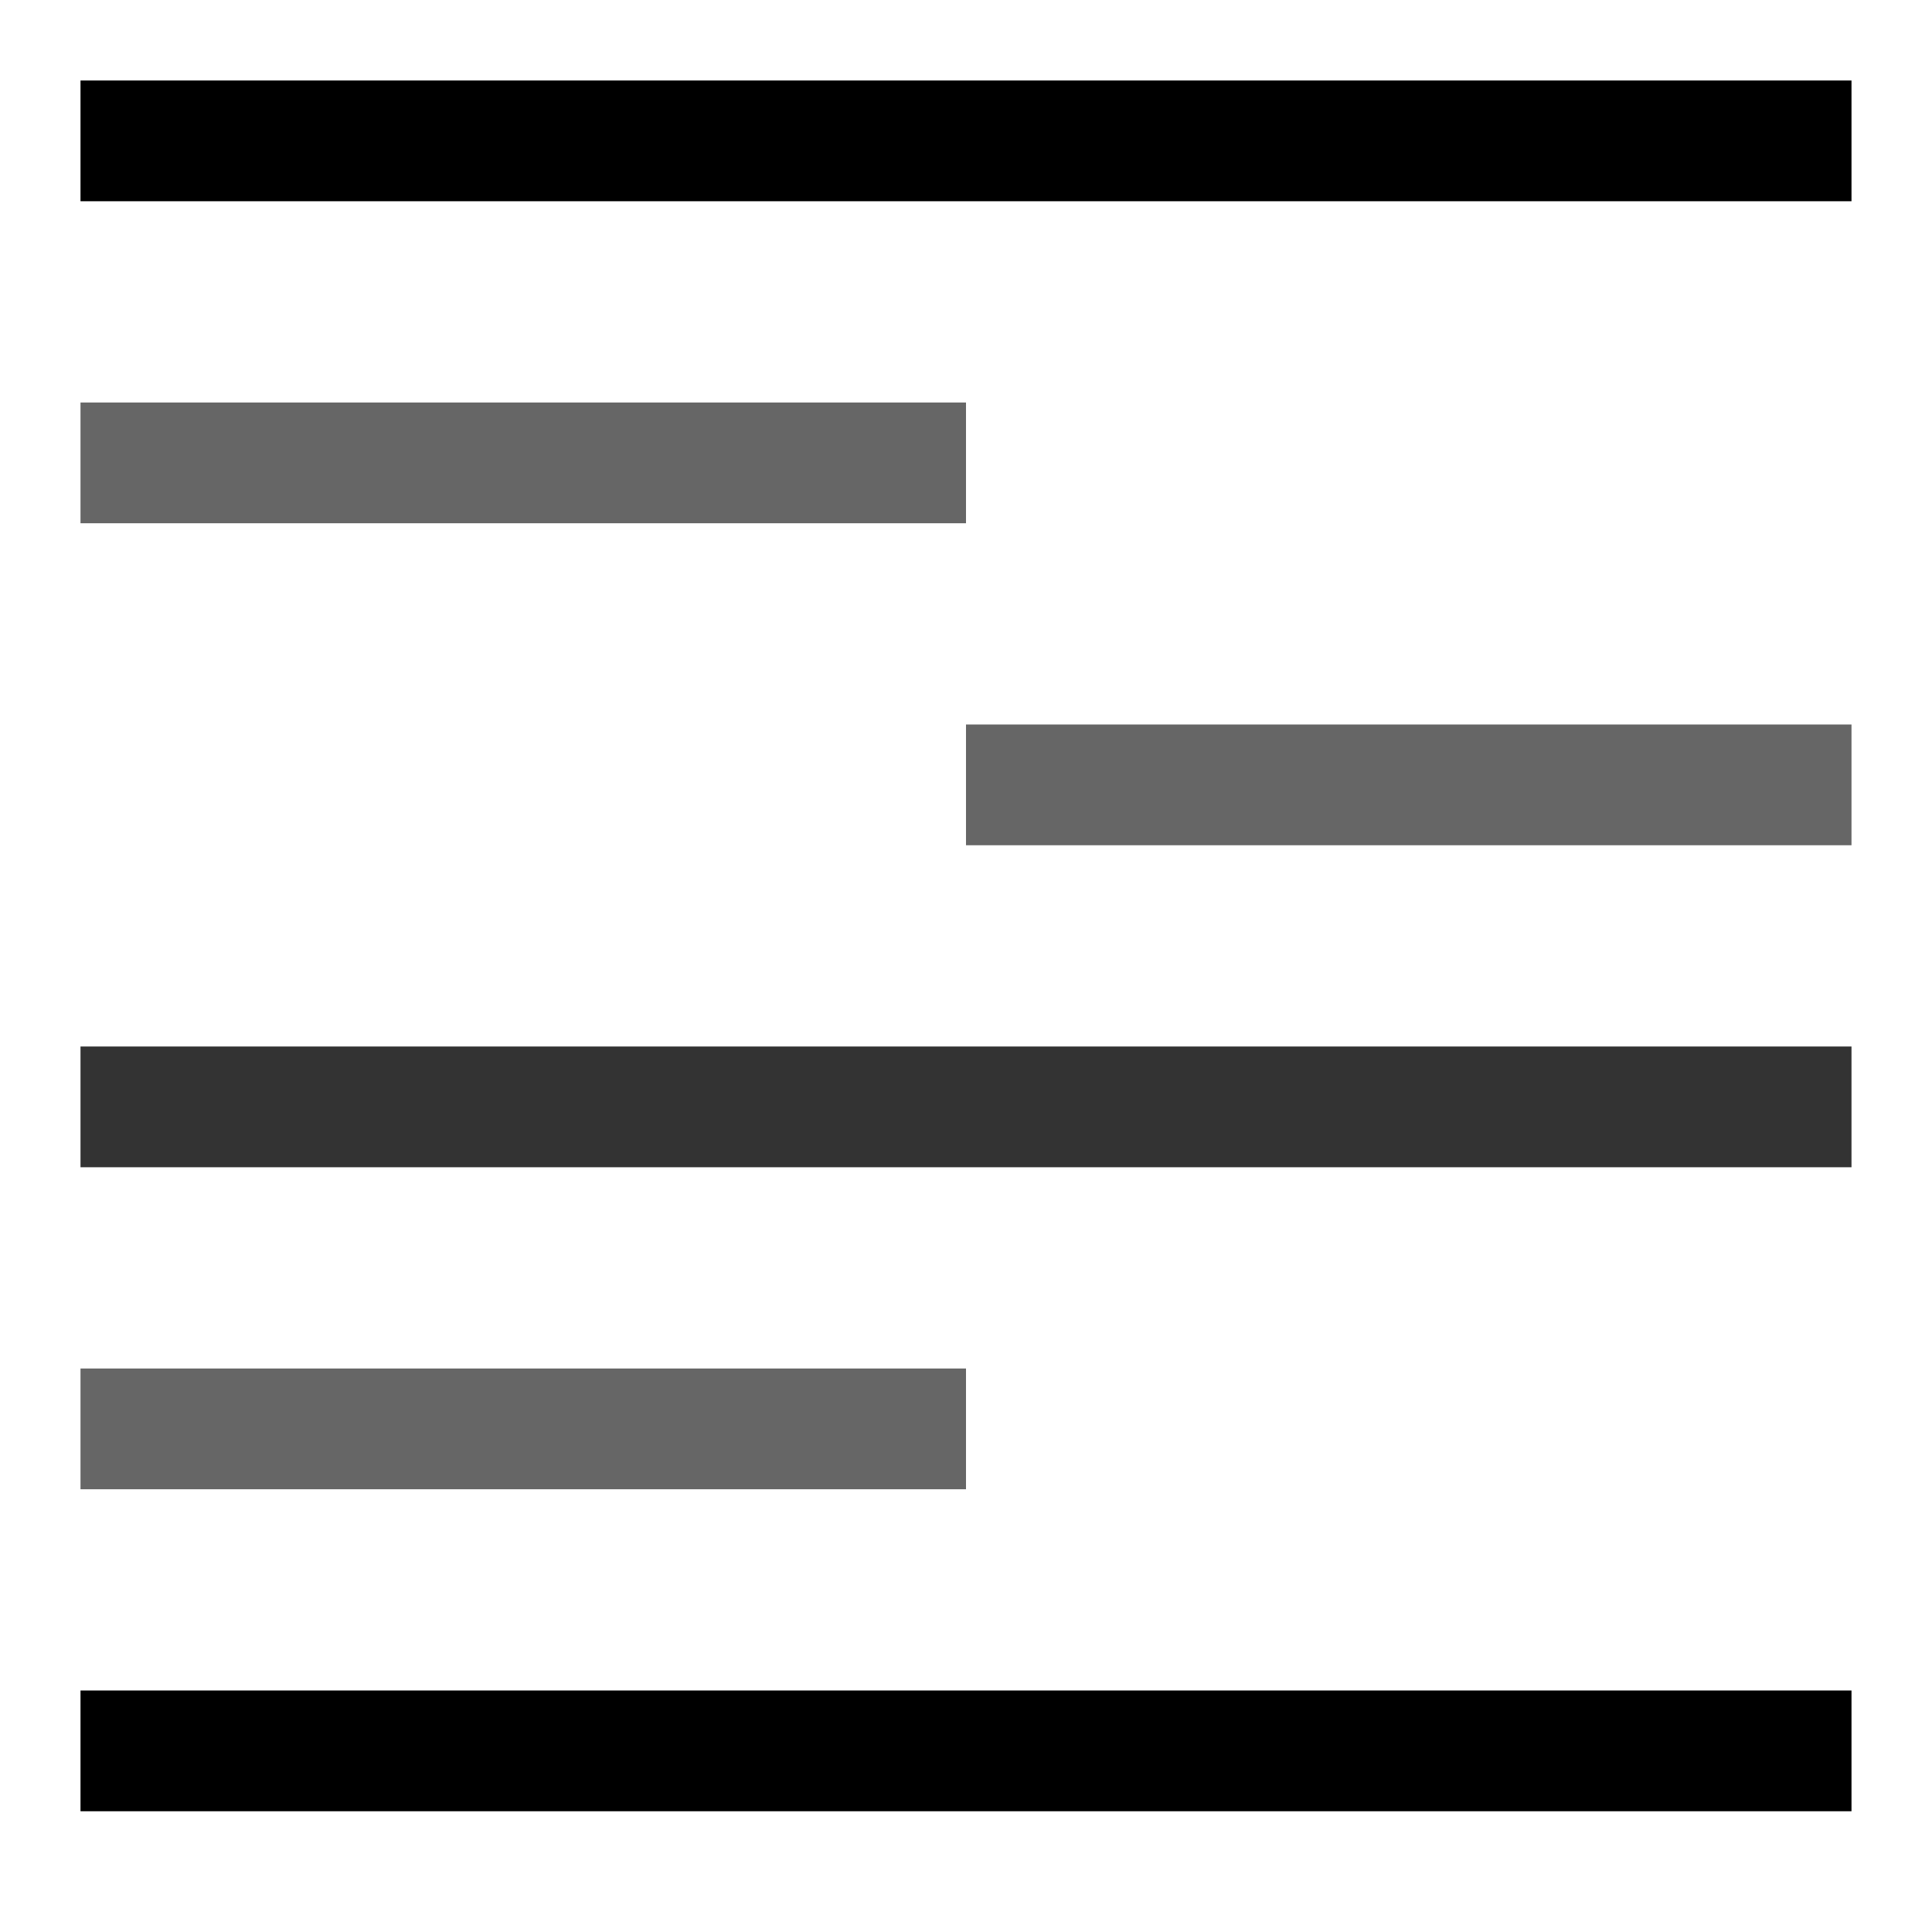
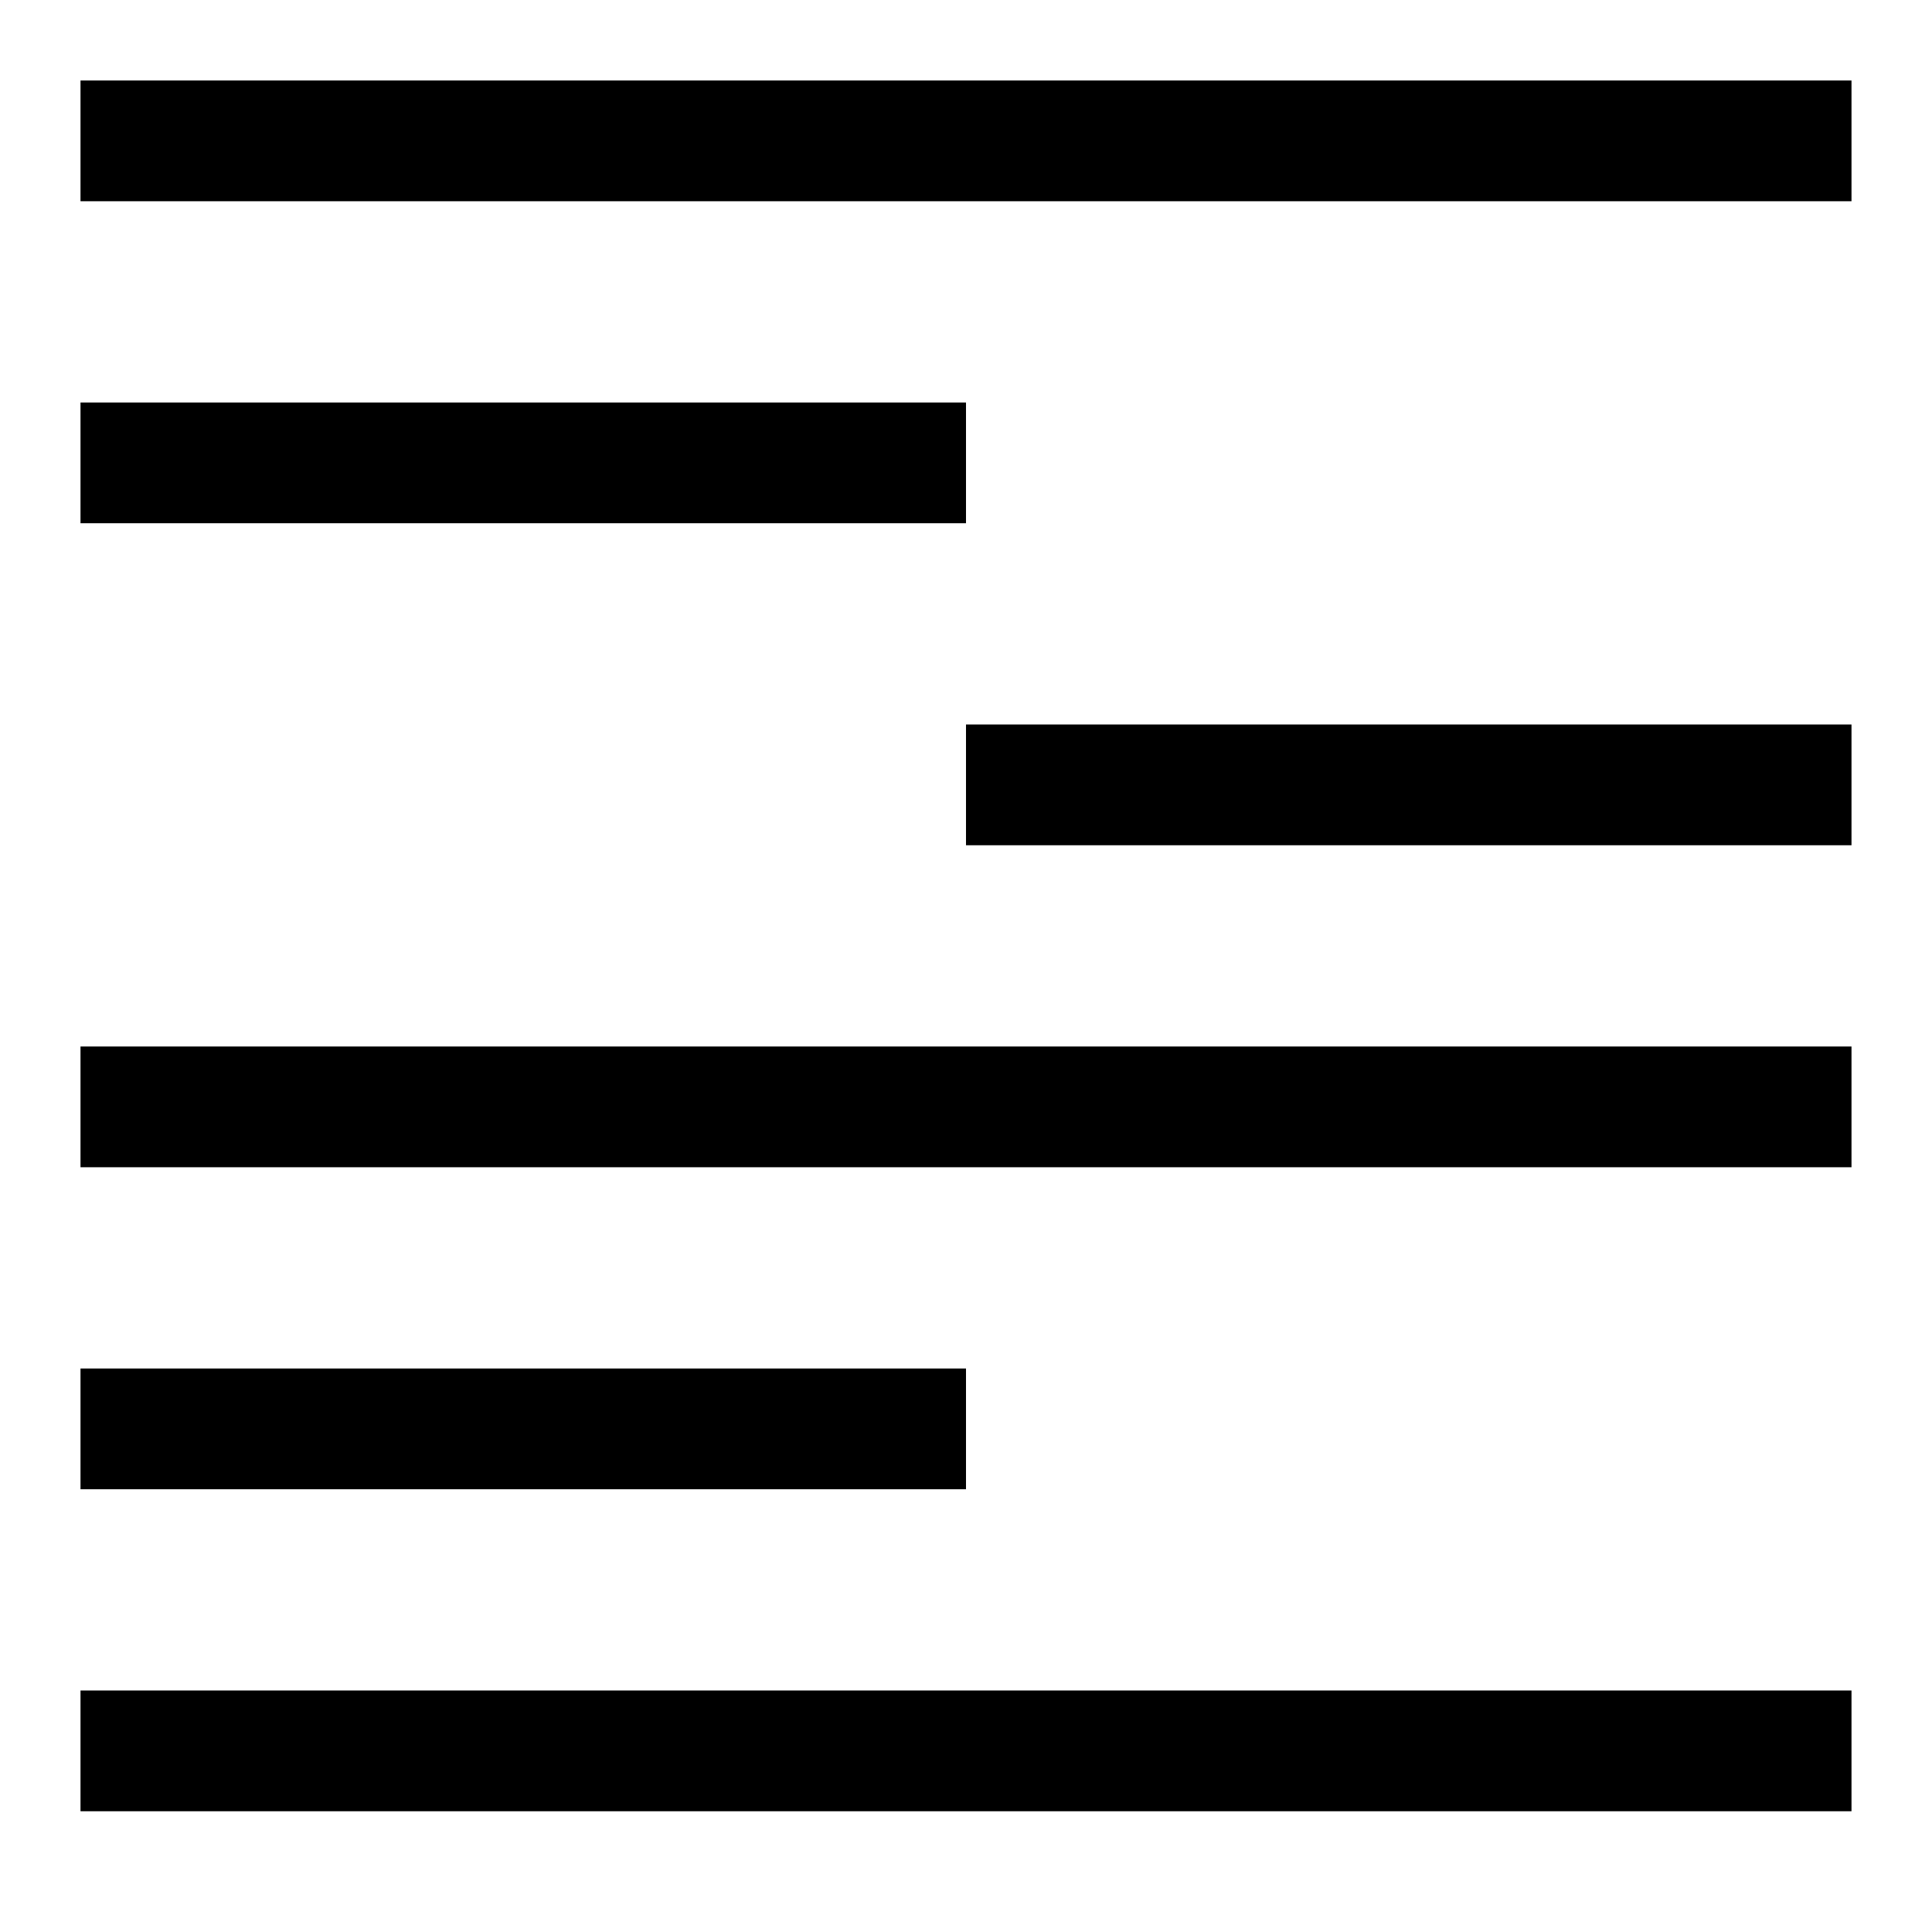
- <svg xmlns="http://www.w3.org/2000/svg" width="24px" height="24px" viewBox="0 0 24 24" version="1.1" xml:space="preserve" style="fill-rule:evenodd;clip-rule:evenodd;stroke-linejoin:round;stroke-miterlimit:2;">
-   <g>
-     <path d="M23,21l0,1.5l-22,0l0,-1.5l22,0Zm0,-20l0,1.5l-22,0l0,-1.5l22,0Z" />
-     <rect x="1" y="13" width="22" height="1.5" style="fill-opacity:0.8;" />
-     <path d="M12,17l0,1.5l-11,0l0,-1.5l11,0Zm11,-8l0,1.5l-11,0l0,-1.5l11,0Zm-11,-4l0,1.5l-11,0l0,-1.5l11,0Z" style="fill-opacity:0.6;" />
+ <svg xmlns="http://www.w3.org/2000/svg" width="100%" height="100%" viewBox="0 0 24 24" version="1.1" xml:space="preserve" style="fill-rule:evenodd;clip-rule:evenodd;stroke-linejoin:round;stroke-miterlimit:2;">
+   <g transform="matrix(1,0,0,1,1,1)">
+     <path d="M22,20L0,20L0,21.5L22,21.5L22,20ZM22,0L0,0L0,1.5L22,1.5L22,0Z" />
+     <g transform="matrix(1,0,0,0.75,0,3)">
+       <rect x="0" y="12" width="22" height="2" />
+     </g>
+     <path d="M11,16L0,16L0,17.5L11,17.5L11,16ZM22,8L11,8L11,9.5L22,9.5L22,8ZM11,4L0,4L0,5.5L11,5.5L11,4Z" />
  </g>
</svg>
